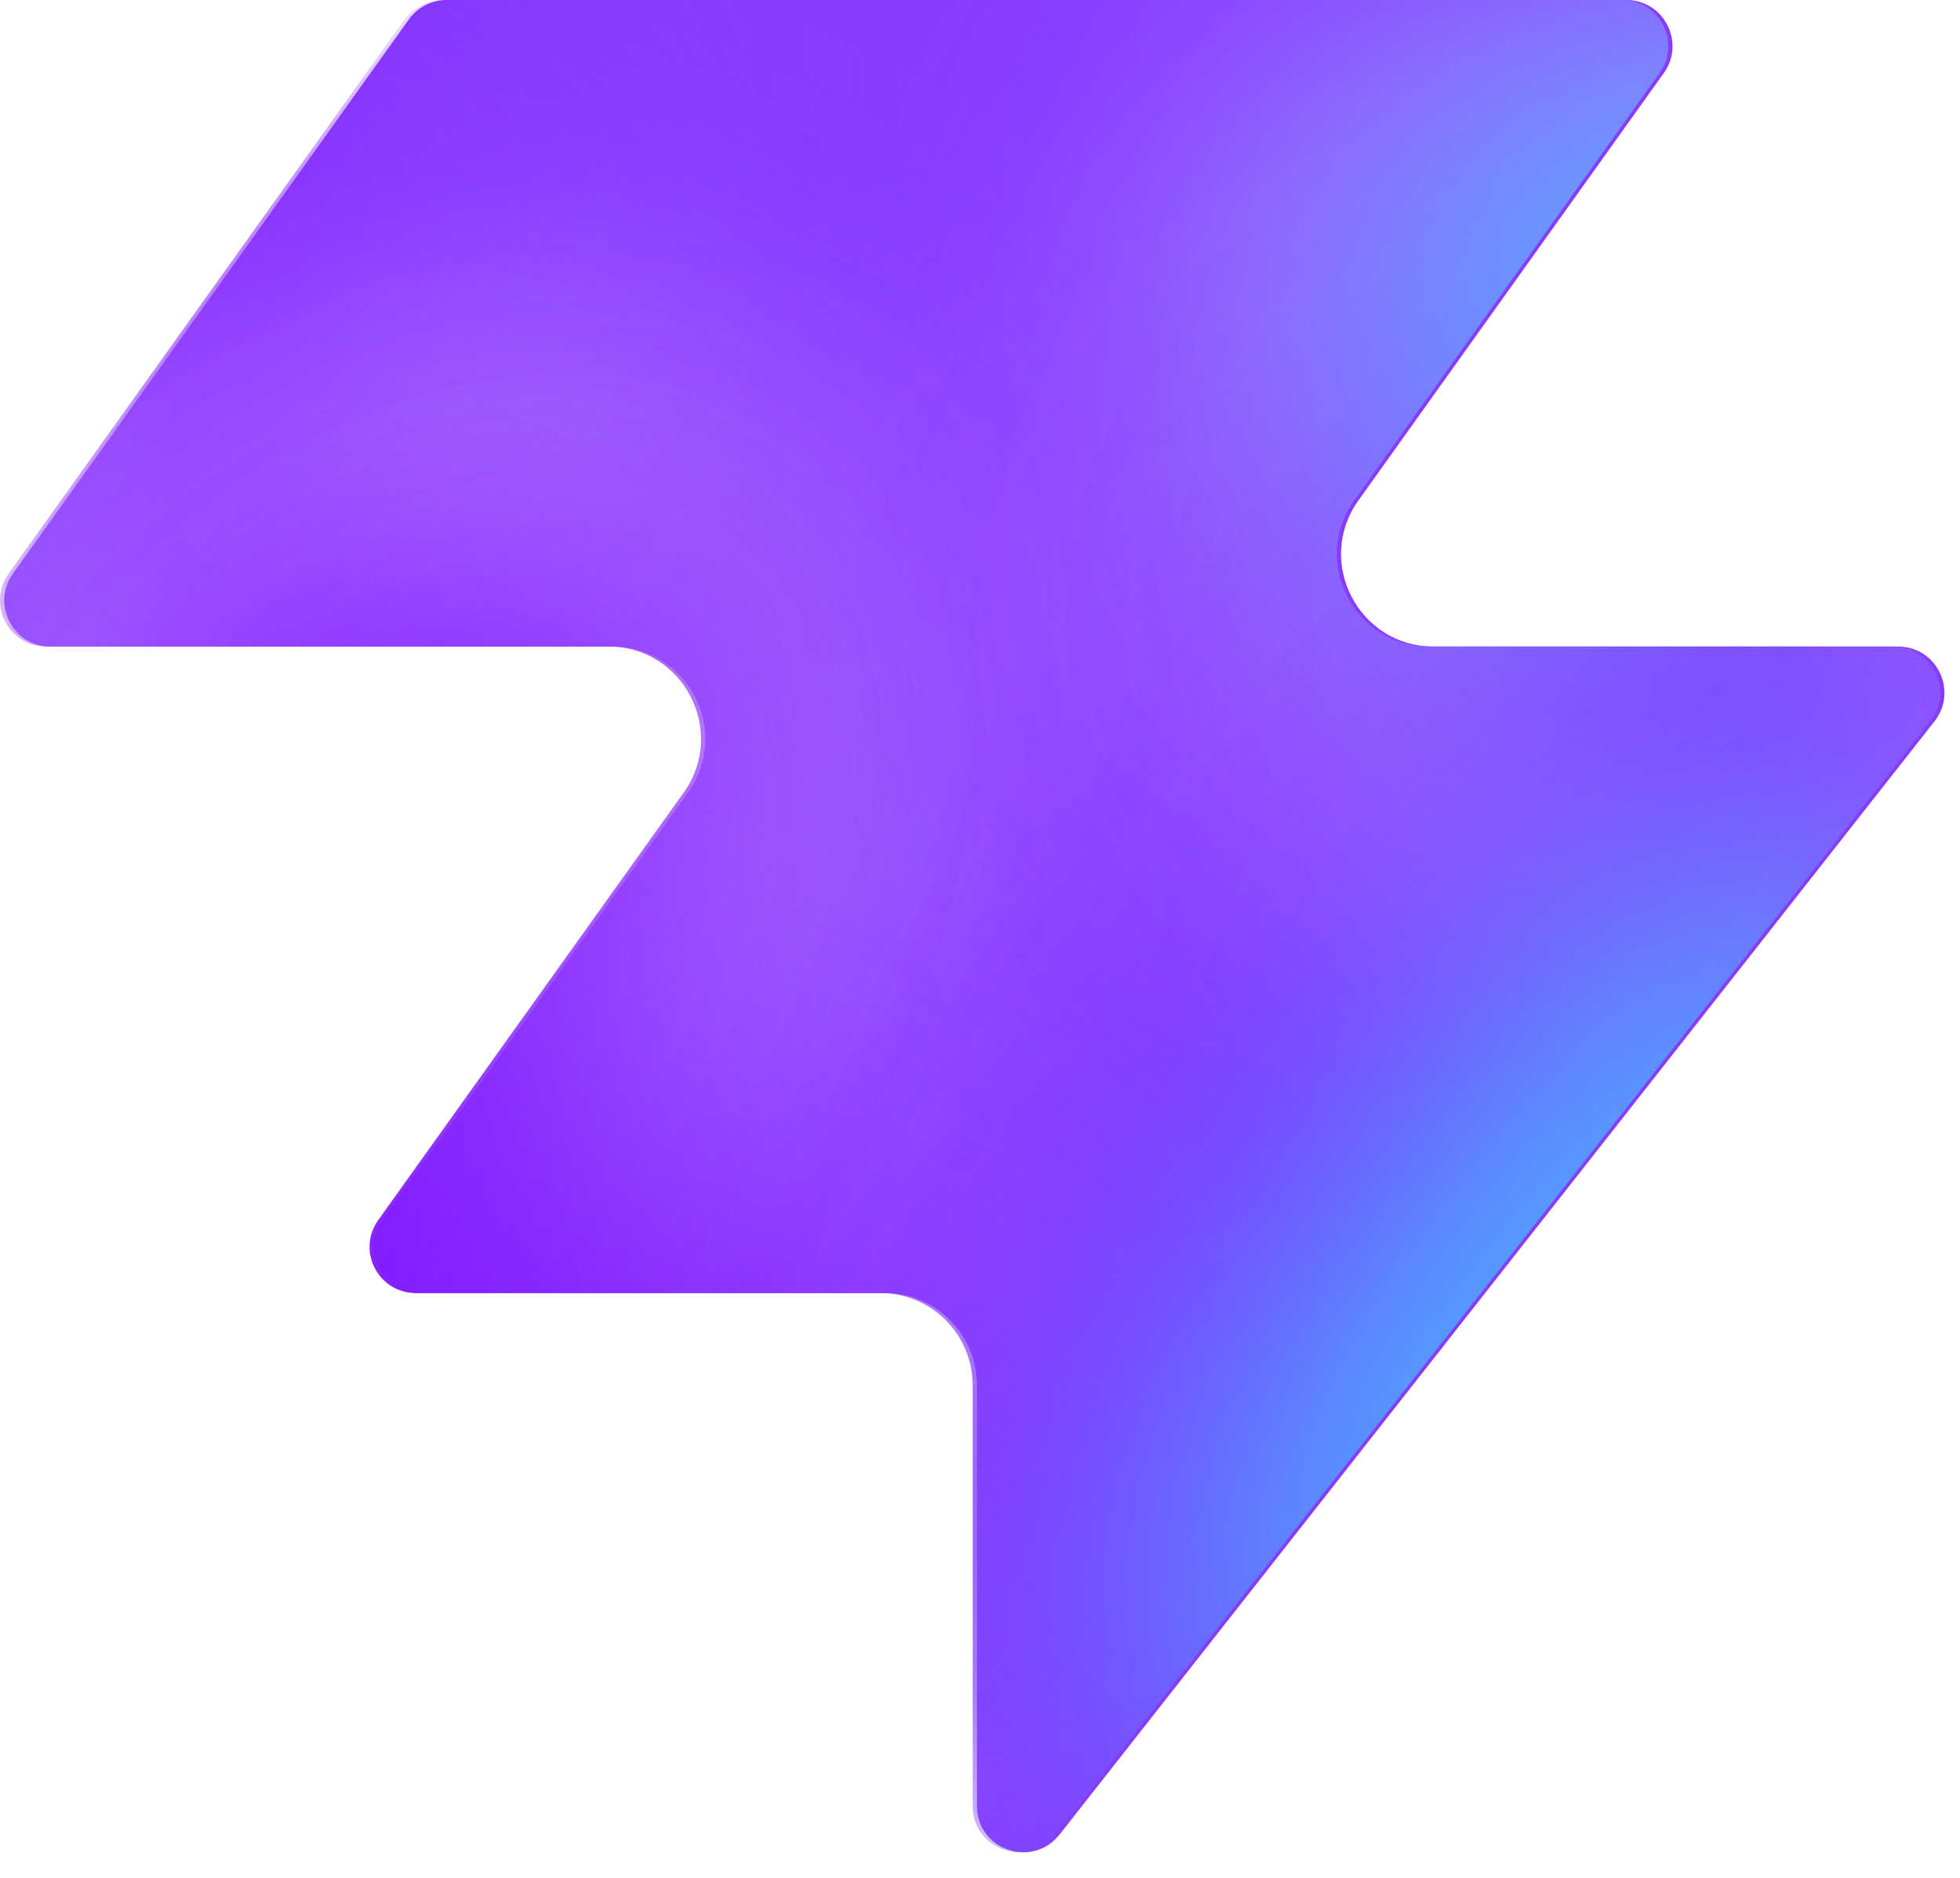
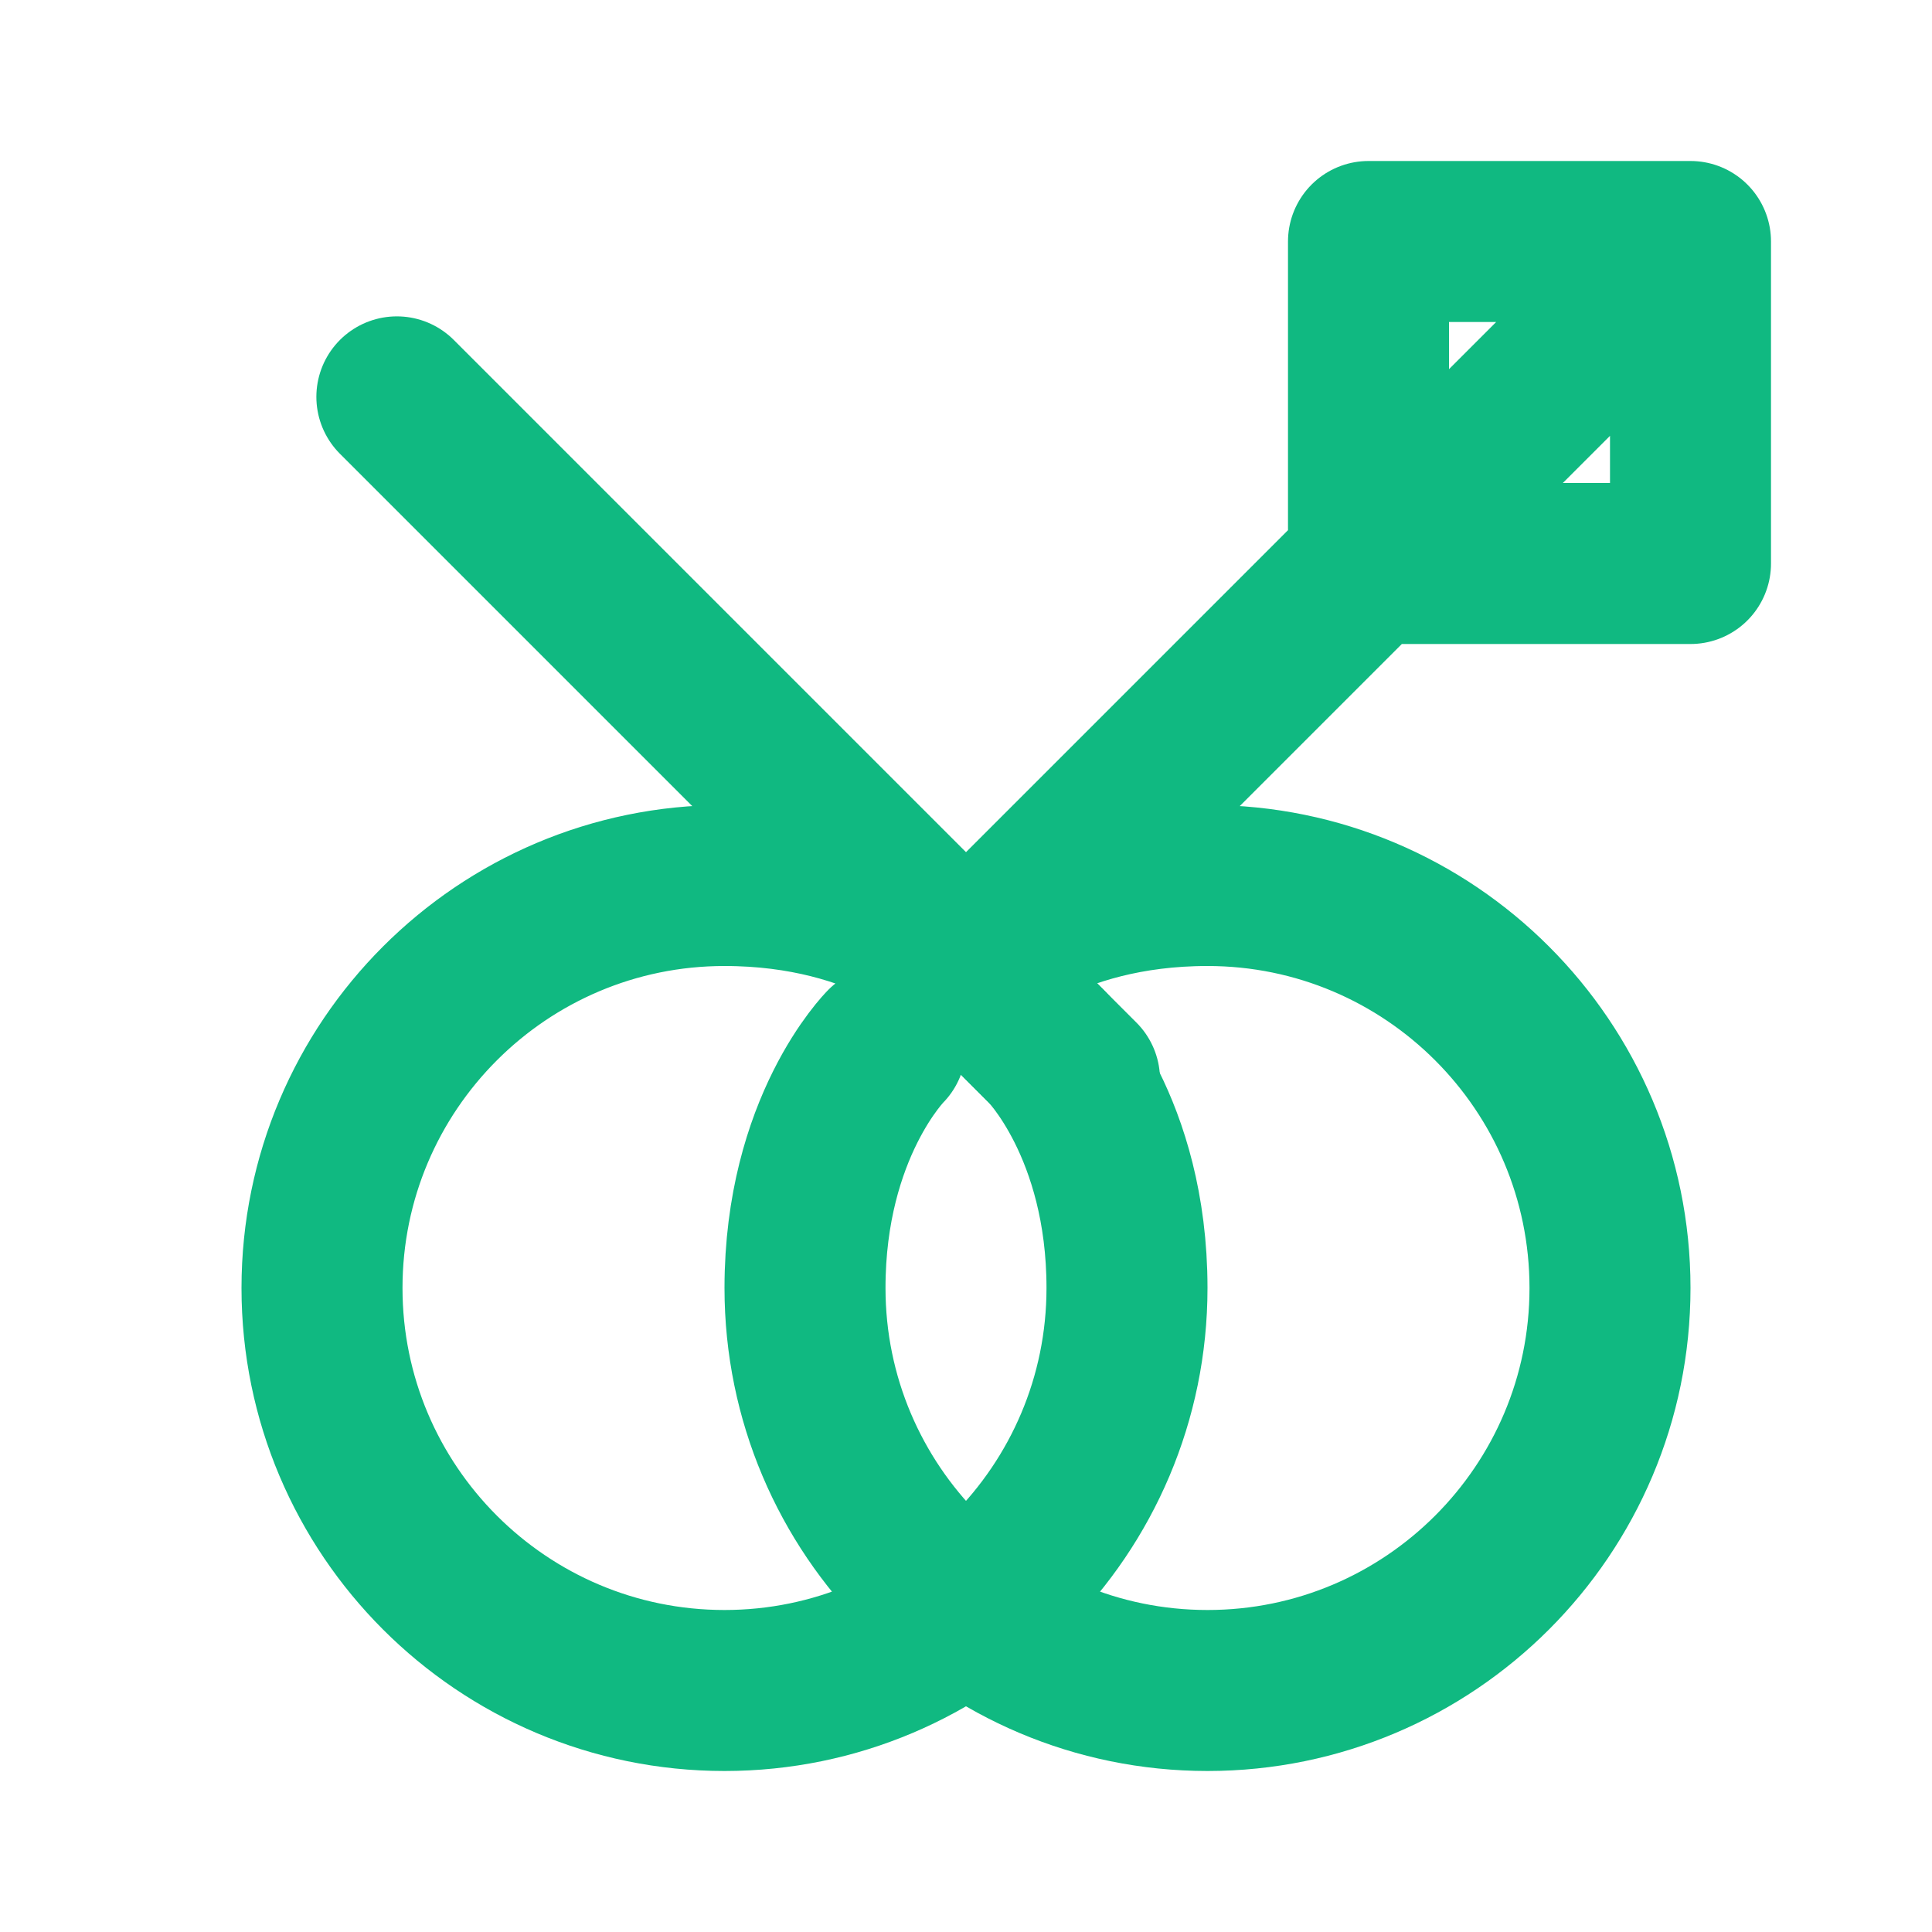
- <svg xmlns="http://www.w3.org/2000/svg" width="48" height="46" fill="none" viewBox="0 0 48 46">
-   <path fill="#863bff" d="M25.946 44.938c-.664.845-2.021.375-2.021-.698V33.937a2.26 2.26 0 0 0-2.262-2.262H10.287c-.92 0-1.456-1.04-.92-1.788l7.48-10.471c1.07-1.497 0-3.578-1.842-3.578H1.237c-.92 0-1.456-1.04-.92-1.788L10.013.474c.214-.297.556-.474.92-.474h28.894c.92 0 1.456 1.04.92 1.788l-7.48 10.471c-1.07 1.498 0 3.579 1.842 3.579h11.377c.943 0 1.473 1.088.89 1.83L25.947 44.94z" style="fill:#863bff;fill:color(display-p3 .525 .23 1);fill-opacity:1" />
-   <mask id="a" width="48" height="46" x="0" y="0" maskUnits="userSpaceOnUse" style="mask-type:alpha">
-     <path fill="#000" d="M25.842 44.938c-.664.844-2.021.375-2.021-.698V33.937a2.26 2.26 0 0 0-2.262-2.262H10.183c-.92 0-1.456-1.04-.92-1.788l7.48-10.471c1.07-1.498 0-3.579-1.842-3.579H1.133c-.92 0-1.456-1.04-.92-1.787L9.91.473c.214-.297.556-.474.92-.474h28.894c.92 0 1.456 1.04.92 1.788l-7.48 10.471c-1.07 1.498 0 3.578 1.842 3.578h11.377c.943 0 1.473 1.088.89 1.832L25.843 44.94z" style="fill:#000;fill-opacity:1" />
-   </mask>
-   <g mask="url(#a)">
-     <g filter="url(#b)">
-       <ellipse cx="5.508" cy="14.704" fill="#ede6ff" rx="5.508" ry="14.704" style="fill:#ede6ff;fill:color(display-p3 .927 .903 1);fill-opacity:1" transform="matrix(.00324 1 1 -.00324 -4.47 31.516)" />
-     </g>
-     <g filter="url(#c)">
-       <ellipse cx="10.399" cy="29.851" fill="#ede6ff" rx="10.399" ry="29.851" style="fill:#ede6ff;fill:color(display-p3 .927 .903 1);fill-opacity:1" transform="matrix(.00324 1 1 -.00324 -39.328 7.883)" />
-     </g>
-     <g filter="url(#d)">
-       <ellipse cx="5.508" cy="30.487" fill="#7e14ff" rx="5.508" ry="30.487" style="fill:#7e14ff;fill:color(display-p3 .492 .077 1);fill-opacity:1" transform="rotate(89.814 -25.913 -14.639)scale(1 -1)" />
-     </g>
-     <g filter="url(#e)">
-       <ellipse cx="5.508" cy="30.599" fill="#7e14ff" rx="5.508" ry="30.599" style="fill:#7e14ff;fill:color(display-p3 .492 .077 1);fill-opacity:1" transform="rotate(89.814 -32.644 -3.334)scale(1 -1)" />
-     </g>
-     <g filter="url(#f)">
-       <ellipse cx="5.508" cy="30.599" fill="#7e14ff" rx="5.508" ry="30.599" style="fill:#7e14ff;fill:color(display-p3 .492 .077 1);fill-opacity:1" transform="matrix(.00324 1 1 -.00324 -34.34 30.47)" />
-     </g>
-     <g filter="url(#g)">
-       <ellipse cx="14.072" cy="22.078" fill="#ede6ff" rx="14.072" ry="22.078" style="fill:#ede6ff;fill:color(display-p3 .927 .903 1);fill-opacity:1" transform="rotate(93.35 24.506 48.493)scale(-1 1)" />
-     </g>
-     <g filter="url(#h)">
-       <ellipse cx="3.47" cy="21.501" fill="#7e14ff" rx="3.47" ry="21.501" style="fill:#7e14ff;fill:color(display-p3 .492 .077 1);fill-opacity:1" transform="rotate(89.009 28.708 47.59)scale(-1 1)" />
-     </g>
-     <g filter="url(#i)">
-       <ellipse cx="3.47" cy="21.501" fill="#7e14ff" rx="3.47" ry="21.501" style="fill:#7e14ff;fill:color(display-p3 .492 .077 1);fill-opacity:1" transform="rotate(89.009 28.708 47.59)scale(-1 1)" />
-     </g>
-     <g filter="url(#j)">
-       <ellipse cx=".387" cy="8.972" fill="#7e14ff" rx="4.407" ry="29.108" style="fill:#7e14ff;fill:color(display-p3 .492 .077 1);fill-opacity:1" transform="rotate(39.51 .387 8.972)" />
-     </g>
-     <g filter="url(#k)">
-       <ellipse cx="47.523" cy="-6.092" fill="#7e14ff" rx="4.407" ry="29.108" style="fill:#7e14ff;fill:color(display-p3 .492 .077 1);fill-opacity:1" transform="rotate(37.892 47.523 -6.092)" />
-     </g>
-     <g filter="url(#l)">
-       <ellipse cx="41.412" cy="6.333" fill="#47bfff" rx="5.971" ry="9.665" style="fill:#47bfff;fill:color(display-p3 .28 .748 1);fill-opacity:1" transform="rotate(37.892 41.412 6.333)" />
-     </g>
-     <g filter="url(#m)">
-       <ellipse cx="-1.879" cy="38.332" fill="#7e14ff" rx="4.407" ry="29.108" style="fill:#7e14ff;fill:color(display-p3 .492 .077 1);fill-opacity:1" transform="rotate(37.892 -1.88 38.332)" />
-     </g>
-     <g filter="url(#n)">
-       <ellipse cx="-1.879" cy="38.332" fill="#7e14ff" rx="4.407" ry="29.108" style="fill:#7e14ff;fill:color(display-p3 .492 .077 1);fill-opacity:1" transform="rotate(37.892 -1.88 38.332)" />
-     </g>
-     <g filter="url(#o)">
-       <ellipse cx="35.651" cy="29.907" fill="#7e14ff" rx="4.407" ry="29.108" style="fill:#7e14ff;fill:color(display-p3 .492 .077 1);fill-opacity:1" transform="rotate(37.892 35.651 29.907)" />
-     </g>
-     <g filter="url(#p)">
-       <ellipse cx="38.418" cy="32.4" fill="#47bfff" rx="5.971" ry="15.297" style="fill:#47bfff;fill:color(display-p3 .28 .748 1);fill-opacity:1" transform="rotate(37.892 38.418 32.4)" />
-     </g>
-   </g>
-   <defs>
-     <filter id="b" width="60.045" height="41.654" x="-19.77" y="16.149" color-interpolation-filters="sRGB" filterUnits="userSpaceOnUse">
-       <feFlood flood-opacity="0" result="BackgroundImageFix" />
-       <feBlend in="SourceGraphic" in2="BackgroundImageFix" result="shape" />
-       <feGaussianBlur result="effect1_foregroundBlur_2002_17158" stdDeviation="7.659" />
-     </filter>
-     <filter id="c" width="90.34" height="51.437" x="-54.613" y="-7.533" color-interpolation-filters="sRGB" filterUnits="userSpaceOnUse">
-       <feFlood flood-opacity="0" result="BackgroundImageFix" />
-       <feBlend in="SourceGraphic" in2="BackgroundImageFix" result="shape" />
-       <feGaussianBlur result="effect1_foregroundBlur_2002_17158" stdDeviation="7.659" />
-     </filter>
-     <filter id="d" width="79.355" height="29.4" x="-49.64" y="2.03" color-interpolation-filters="sRGB" filterUnits="userSpaceOnUse">
-       <feFlood flood-opacity="0" result="BackgroundImageFix" />
-       <feBlend in="SourceGraphic" in2="BackgroundImageFix" result="shape" />
-       <feGaussianBlur result="effect1_foregroundBlur_2002_17158" stdDeviation="4.596" />
-     </filter>
-     <filter id="e" width="79.579" height="29.4" x="-45.045" y="20.029" color-interpolation-filters="sRGB" filterUnits="userSpaceOnUse">
-       <feFlood flood-opacity="0" result="BackgroundImageFix" />
-       <feBlend in="SourceGraphic" in2="BackgroundImageFix" result="shape" />
-       <feGaussianBlur result="effect1_foregroundBlur_2002_17158" stdDeviation="4.596" />
-     </filter>
-     <filter id="f" width="79.579" height="29.4" x="-43.513" y="21.178" color-interpolation-filters="sRGB" filterUnits="userSpaceOnUse">
-       <feFlood flood-opacity="0" result="BackgroundImageFix" />
-       <feBlend in="SourceGraphic" in2="BackgroundImageFix" result="shape" />
-       <feGaussianBlur result="effect1_foregroundBlur_2002_17158" stdDeviation="4.596" />
-     </filter>
-     <filter id="g" width="74.749" height="58.852" x="15.756" y="-17.901" color-interpolation-filters="sRGB" filterUnits="userSpaceOnUse">
-       <feFlood flood-opacity="0" result="BackgroundImageFix" />
-       <feBlend in="SourceGraphic" in2="BackgroundImageFix" result="shape" />
-       <feGaussianBlur result="effect1_foregroundBlur_2002_17158" stdDeviation="7.659" />
-     </filter>
-     <filter id="h" width="61.377" height="25.362" x="23.548" y="2.284" color-interpolation-filters="sRGB" filterUnits="userSpaceOnUse">
-       <feFlood flood-opacity="0" result="BackgroundImageFix" />
-       <feBlend in="SourceGraphic" in2="BackgroundImageFix" result="shape" />
-       <feGaussianBlur result="effect1_foregroundBlur_2002_17158" stdDeviation="4.596" />
-     </filter>
-     <filter id="i" width="61.377" height="25.362" x="23.548" y="2.284" color-interpolation-filters="sRGB" filterUnits="userSpaceOnUse">
-       <feFlood flood-opacity="0" result="BackgroundImageFix" />
-       <feBlend in="SourceGraphic" in2="BackgroundImageFix" result="shape" />
-       <feGaussianBlur result="effect1_foregroundBlur_2002_17158" stdDeviation="4.596" />
-     </filter>
-     <filter id="j" width="56.045" height="63.649" x="-27.636" y="-22.853" color-interpolation-filters="sRGB" filterUnits="userSpaceOnUse">
-       <feFlood flood-opacity="0" result="BackgroundImageFix" />
-       <feBlend in="SourceGraphic" in2="BackgroundImageFix" result="shape" />
-       <feGaussianBlur result="effect1_foregroundBlur_2002_17158" stdDeviation="4.596" />
-     </filter>
-     <filter id="k" width="54.814" height="64.646" x="20.116" y="-38.415" color-interpolation-filters="sRGB" filterUnits="userSpaceOnUse">
-       <feFlood flood-opacity="0" result="BackgroundImageFix" />
-       <feBlend in="SourceGraphic" in2="BackgroundImageFix" result="shape" />
-       <feGaussianBlur result="effect1_foregroundBlur_2002_17158" stdDeviation="4.596" />
-     </filter>
-     <filter id="l" width="33.541" height="35.313" x="24.641" y="-11.323" color-interpolation-filters="sRGB" filterUnits="userSpaceOnUse">
-       <feFlood flood-opacity="0" result="BackgroundImageFix" />
-       <feBlend in="SourceGraphic" in2="BackgroundImageFix" result="shape" />
-       <feGaussianBlur result="effect1_foregroundBlur_2002_17158" stdDeviation="4.596" />
-     </filter>
-     <filter id="m" width="54.814" height="64.646" x="-29.286" y="6.009" color-interpolation-filters="sRGB" filterUnits="userSpaceOnUse">
-       <feFlood flood-opacity="0" result="BackgroundImageFix" />
-       <feBlend in="SourceGraphic" in2="BackgroundImageFix" result="shape" />
-       <feGaussianBlur result="effect1_foregroundBlur_2002_17158" stdDeviation="4.596" />
-     </filter>
-     <filter id="n" width="54.814" height="64.646" x="-29.286" y="6.009" color-interpolation-filters="sRGB" filterUnits="userSpaceOnUse">
-       <feFlood flood-opacity="0" result="BackgroundImageFix" />
-       <feBlend in="SourceGraphic" in2="BackgroundImageFix" result="shape" />
-       <feGaussianBlur result="effect1_foregroundBlur_2002_17158" stdDeviation="4.596" />
-     </filter>
-     <filter id="o" width="54.814" height="64.646" x="8.244" y="-2.416" color-interpolation-filters="sRGB" filterUnits="userSpaceOnUse">
-       <feFlood flood-opacity="0" result="BackgroundImageFix" />
-       <feBlend in="SourceGraphic" in2="BackgroundImageFix" result="shape" />
-       <feGaussianBlur result="effect1_foregroundBlur_2002_17158" stdDeviation="4.596" />
-     </filter>
-     <filter id="p" width="39.409" height="43.623" x="18.713" y="10.588" color-interpolation-filters="sRGB" filterUnits="userSpaceOnUse">
-       <feFlood flood-opacity="0" result="BackgroundImageFix" />
-       <feBlend in="SourceGraphic" in2="BackgroundImageFix" result="shape" />
-       <feGaussianBlur result="effect1_foregroundBlur_2002_17158" stdDeviation="4.596" />
-     </filter>
-   </defs>
+ <svg xmlns="http://www.w3.org/2000/svg" viewBox="0 0 24 24" width="32" height="32">
+   <path d="M17 3H21V7H17V3M21 3L12 12M12 12C12 12 11 11 9 11C6.24 11 4 13.24 4 16C4 18.76 6.24 21 9 21C11.76 21 14 18.76 14 16C14 14 13 13 13 13M12 12L13 13M12 12C12 12 13 11 15 11C17.76 11 20 13.24 20 16C20 18.76 17.76 21 15 21C12.24 21 10 18.76 10 16C10 14 11 13 11 13" stroke="#10b981" stroke-width="2" stroke-linecap="round" stroke-linejoin="round" fill="none" />
+   <path d="M4.93 4.93L13.41 13.41" stroke="#10b981" stroke-width="2" stroke-linecap="round" stroke-linejoin="round" fill="none" />
</svg>
